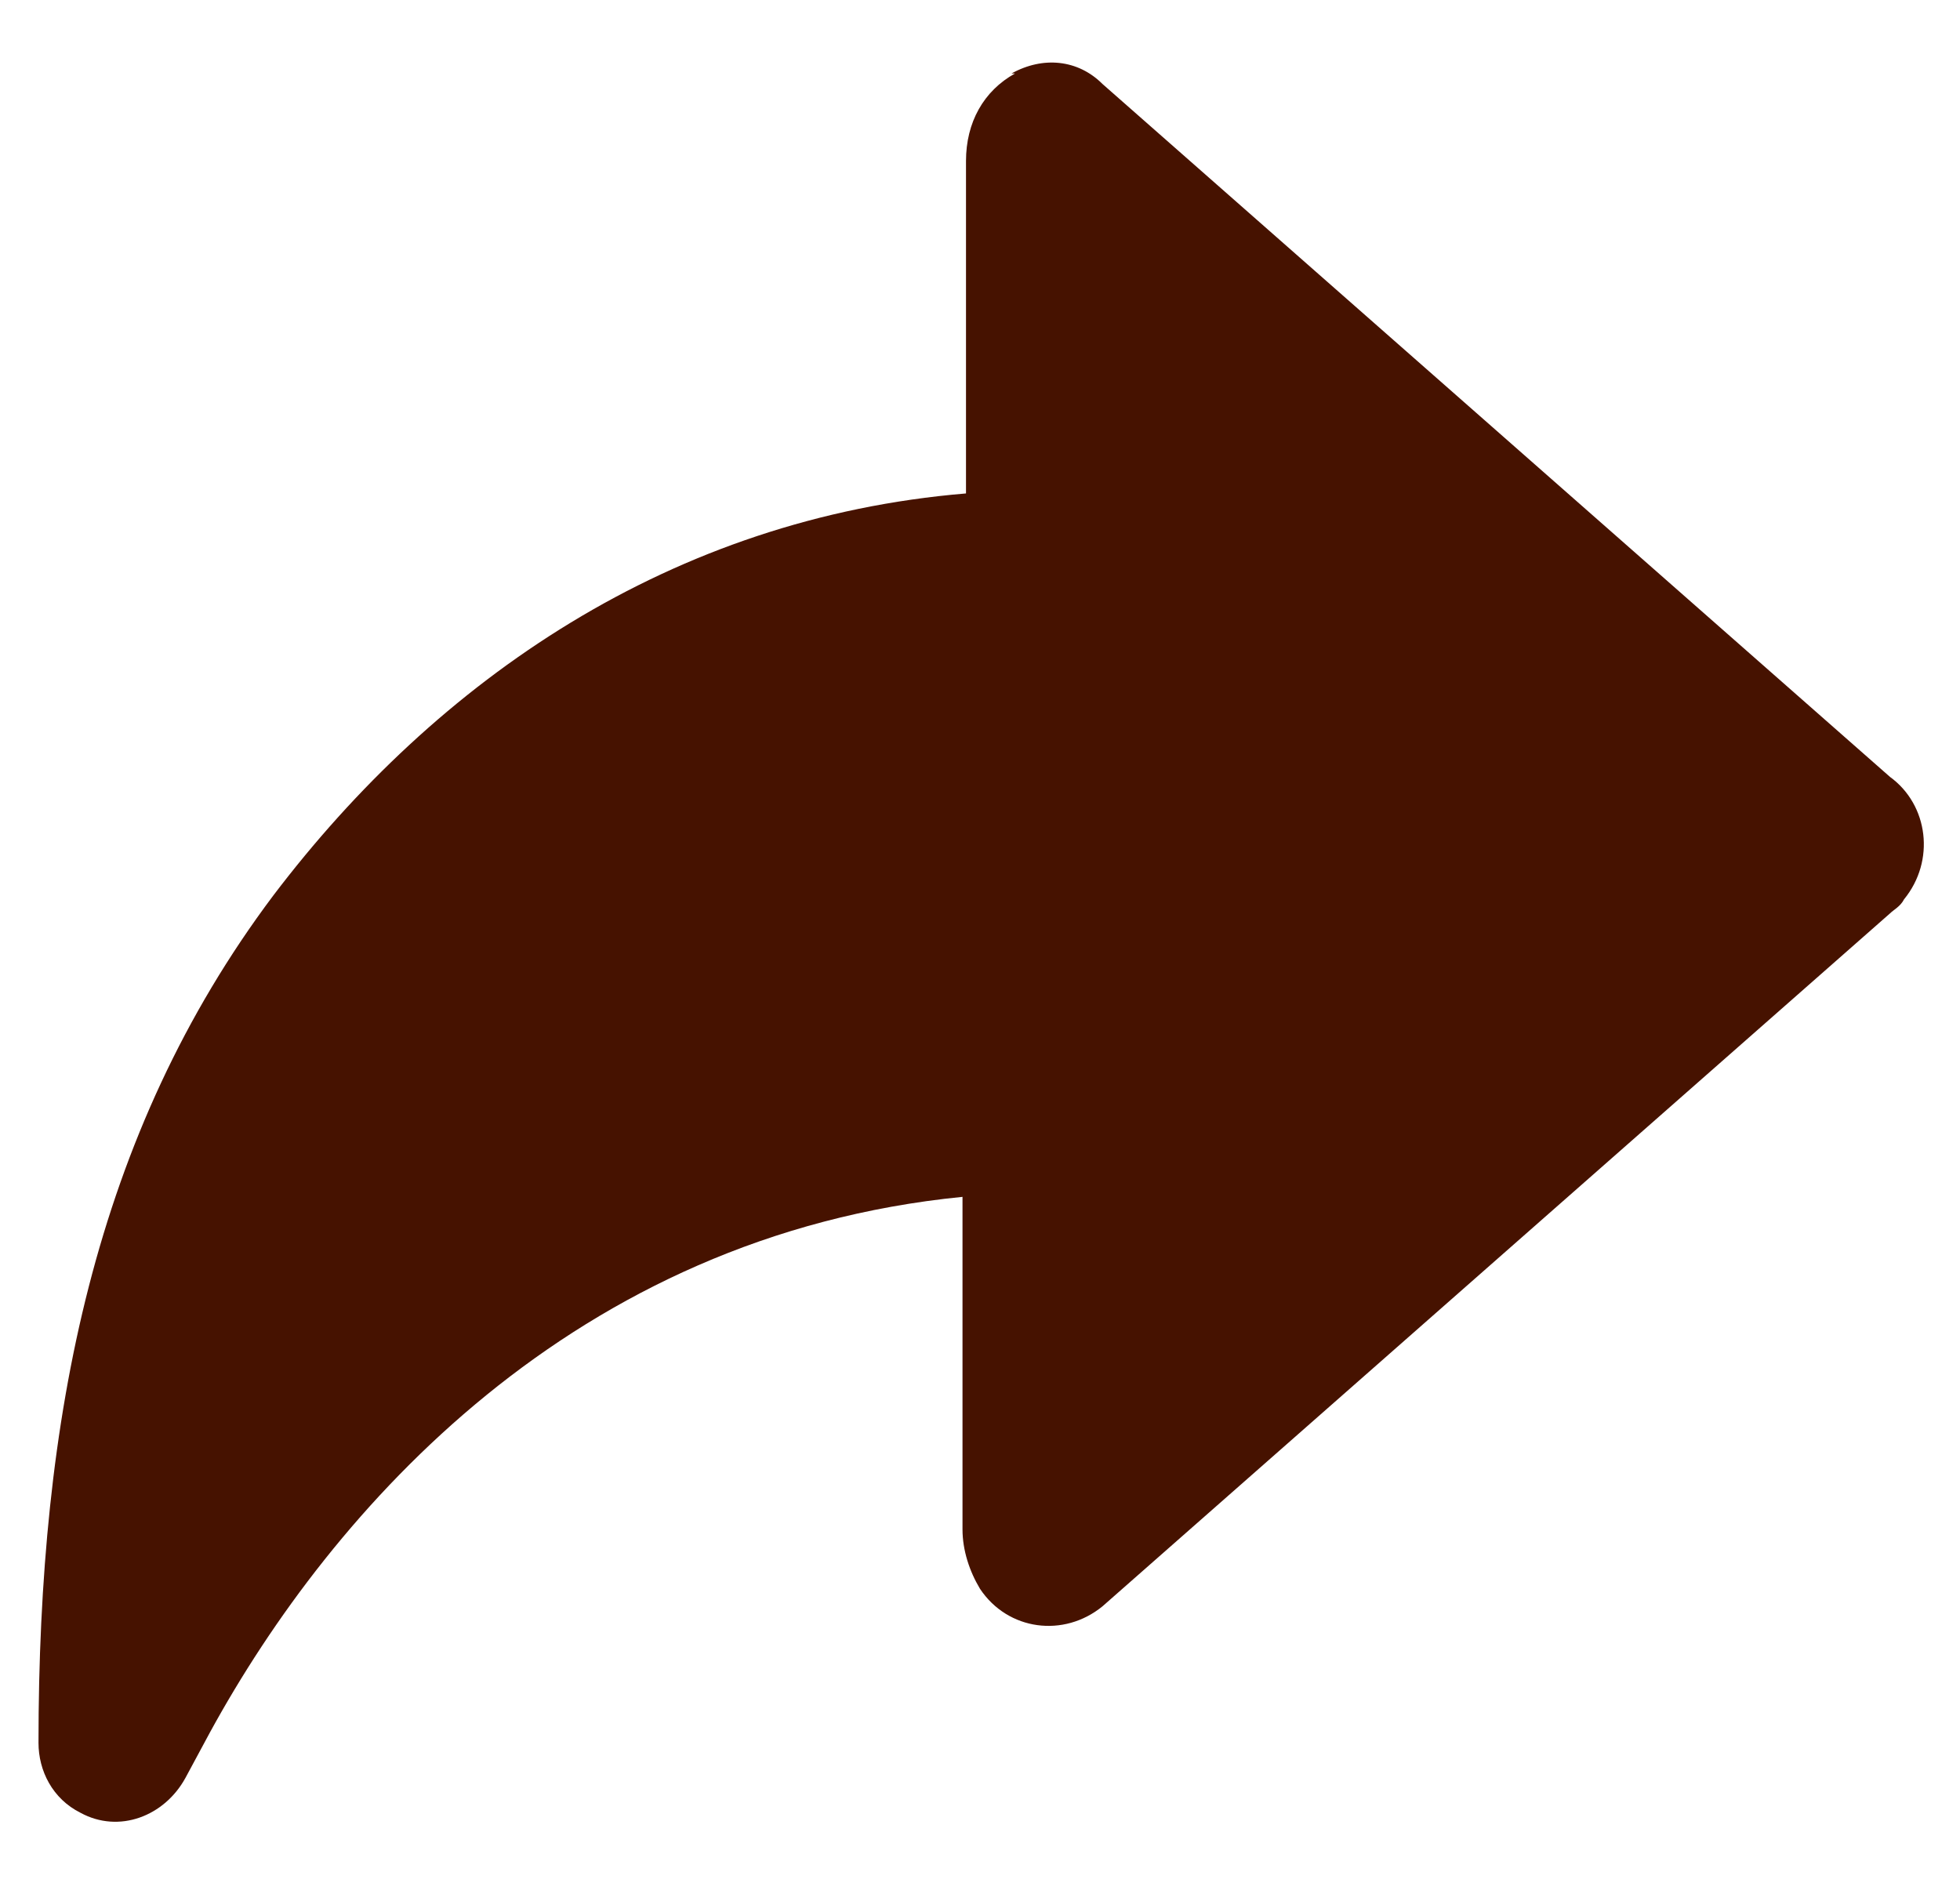
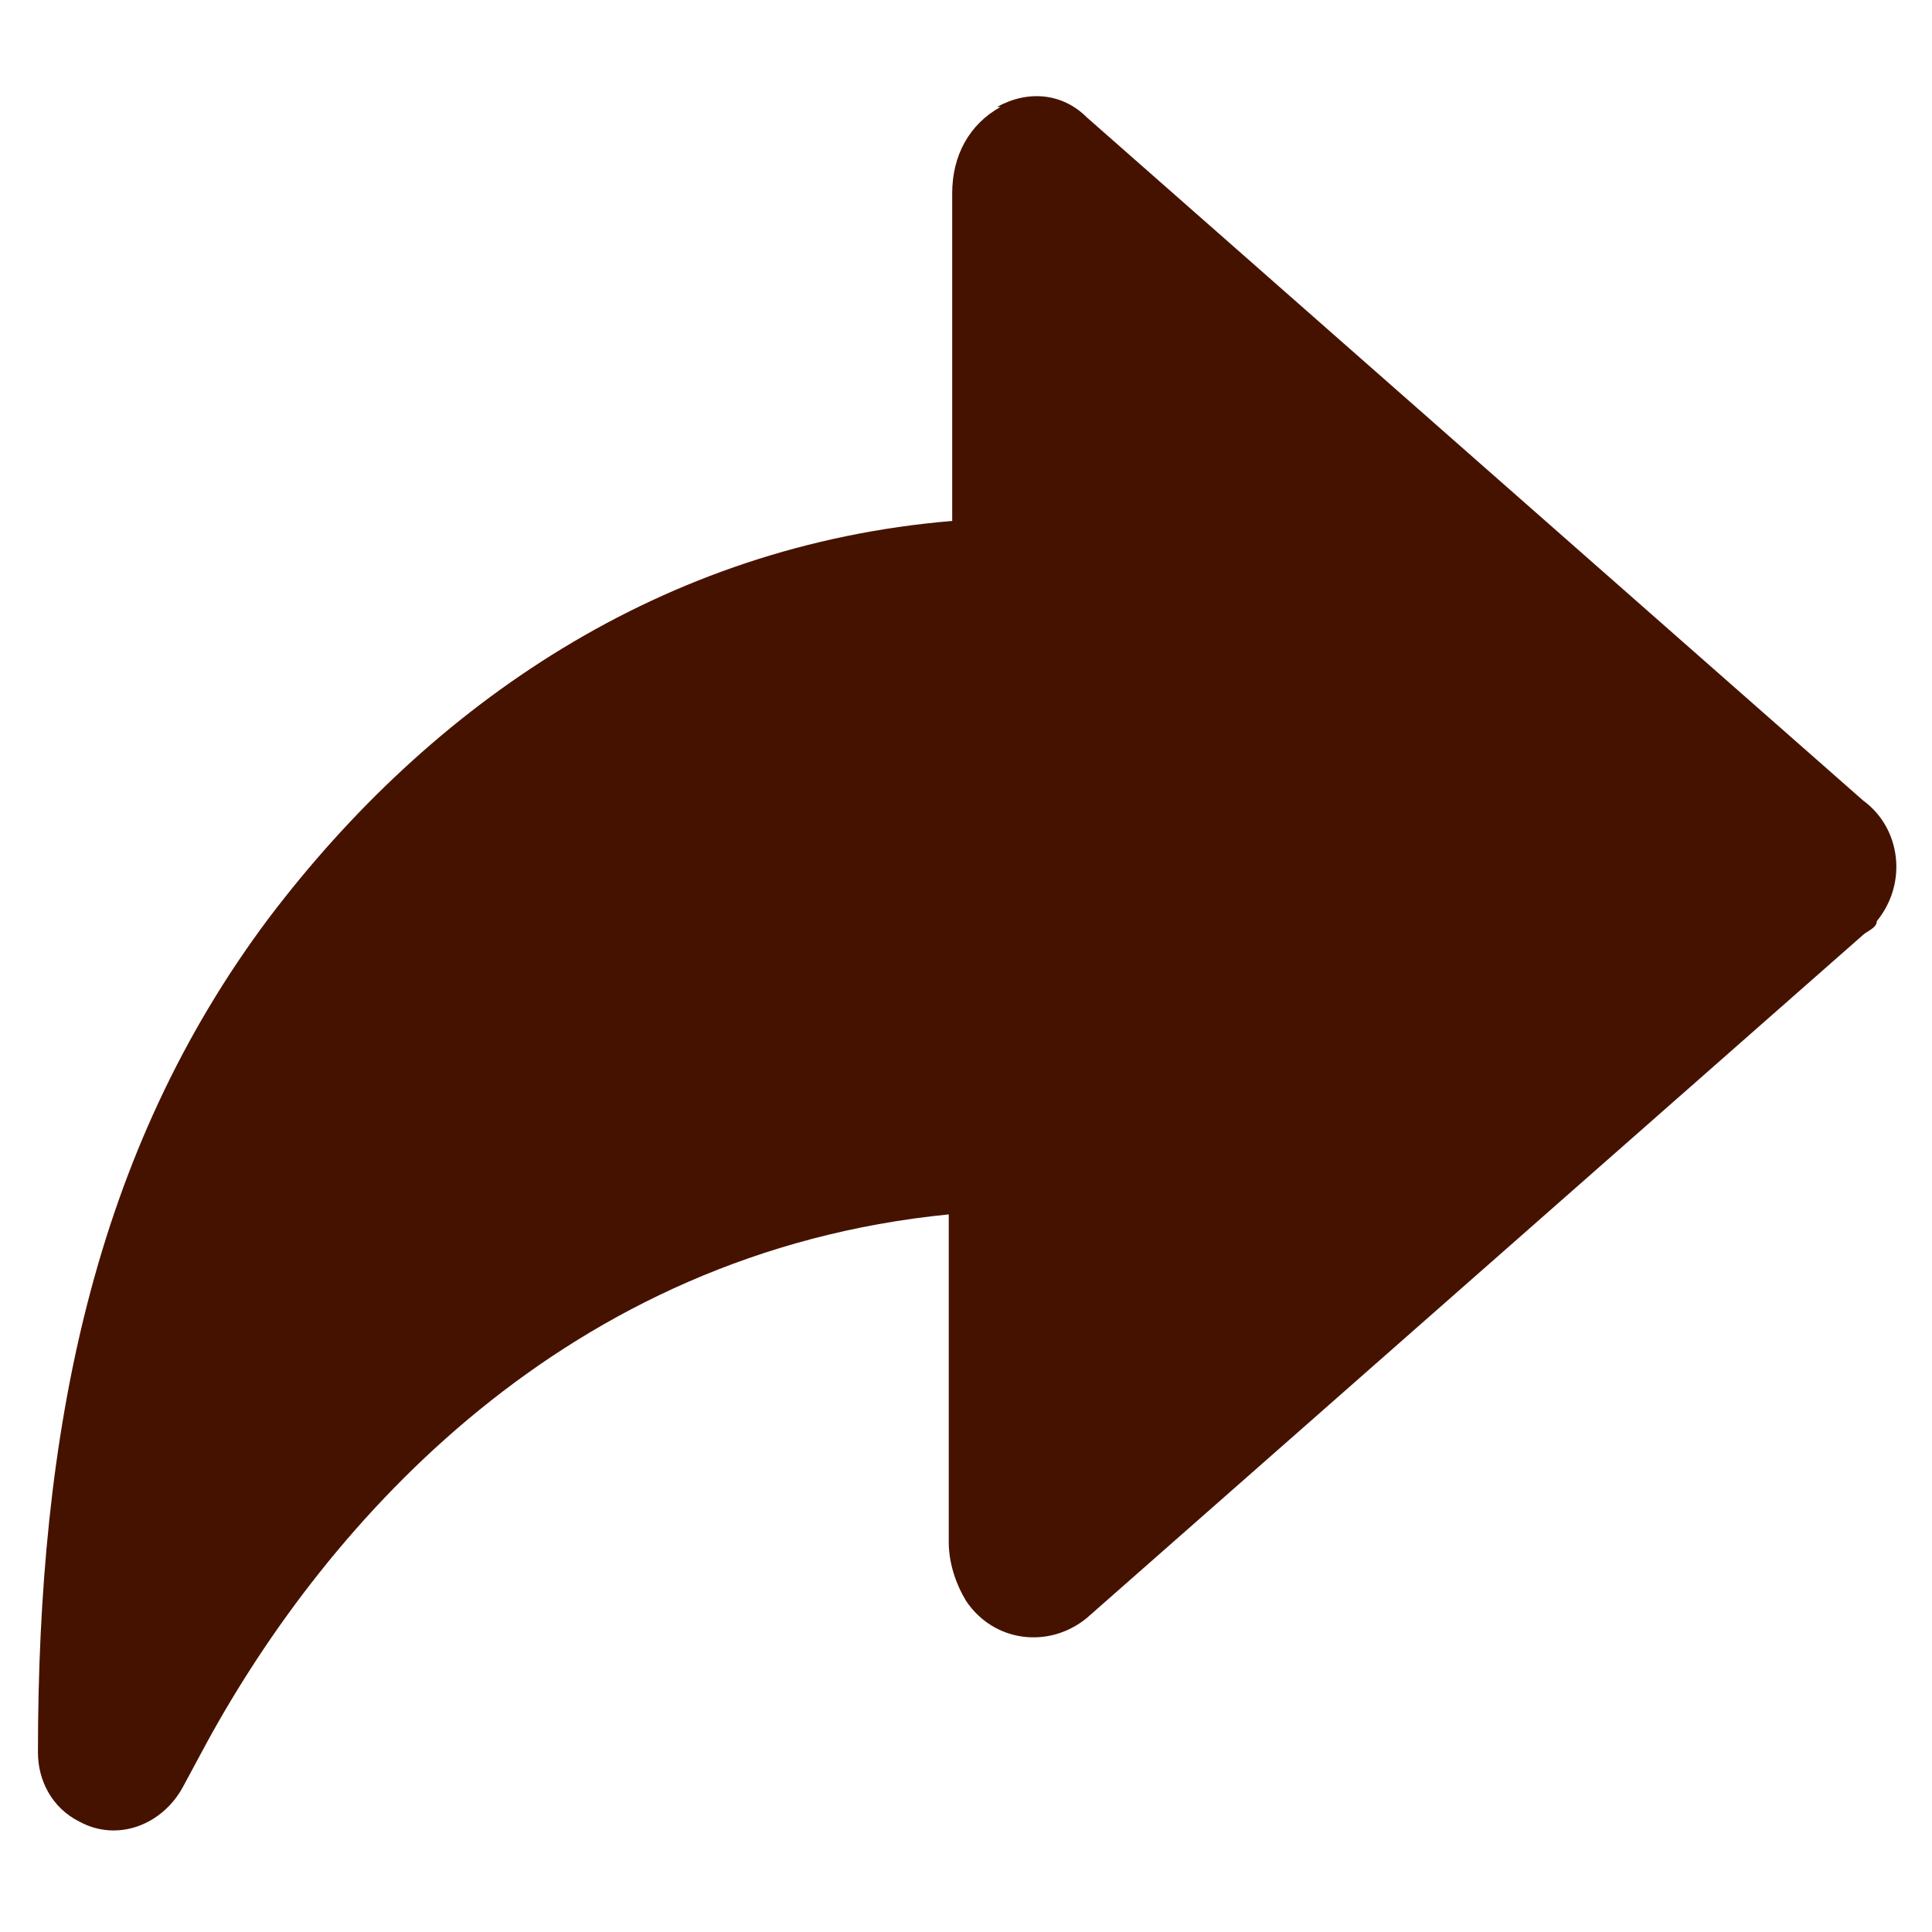
- <svg xmlns="http://www.w3.org/2000/svg" id="Layer_1" version="1.1" viewBox="0 0 56 54">
+ <svg xmlns="http://www.w3.org/2000/svg" id="Layer_1" version="1.1" viewBox="0 0 56 56">
  <defs>
    <style>
      .st0 {
        fill: #461200;
      }
    </style>
  </defs>
-   <path class="st0" d="M28.9,2.1c.9-.5,1.9-.4,2.6.3l22.5,19.8c1.1.8,1.3,2.4.4,3.5-.1.2-.3.3-.4.4l-22.5,19.8c-1.1.9-2.7.7-3.5-.5-.3-.5-.5-1.1-.5-1.7v-9.5c-11.1,1.1-18,8.9-21.5,15.3l-.7,1.3c-.6,1.1-1.9,1.6-3,1-.8-.4-1.2-1.2-1.2-2,0-9.3,1.6-17.4,6.7-24.2,4.7-6.2,11.4-10.8,19.8-11.5V4.6c0-1.1.5-2,1.4-2.5" />
+   <path class="st0" d="M28.9,3.1c.9-.5,1.9-.4,2.6.3l22.5,19.8c1.1.8,1.3,2.4.4,3.5,0,.2-.3.3-.4.4l-22.5,19.8c-1.1.9-2.7.7-3.5-.5-.3-.5-.5-1.1-.5-1.7v-9.5c-11.1,1.1-18,8.9-21.5,15.3l-.7,1.3c-.6,1.1-1.9,1.6-3,1-.8-.4-1.2-1.2-1.2-2,0-9.3,1.6-17.4,6.7-24.2,4.7-6.2,11.4-10.8,19.8-11.5V5.6c0-1.1.5-2,1.4-2.5" />
</svg>
